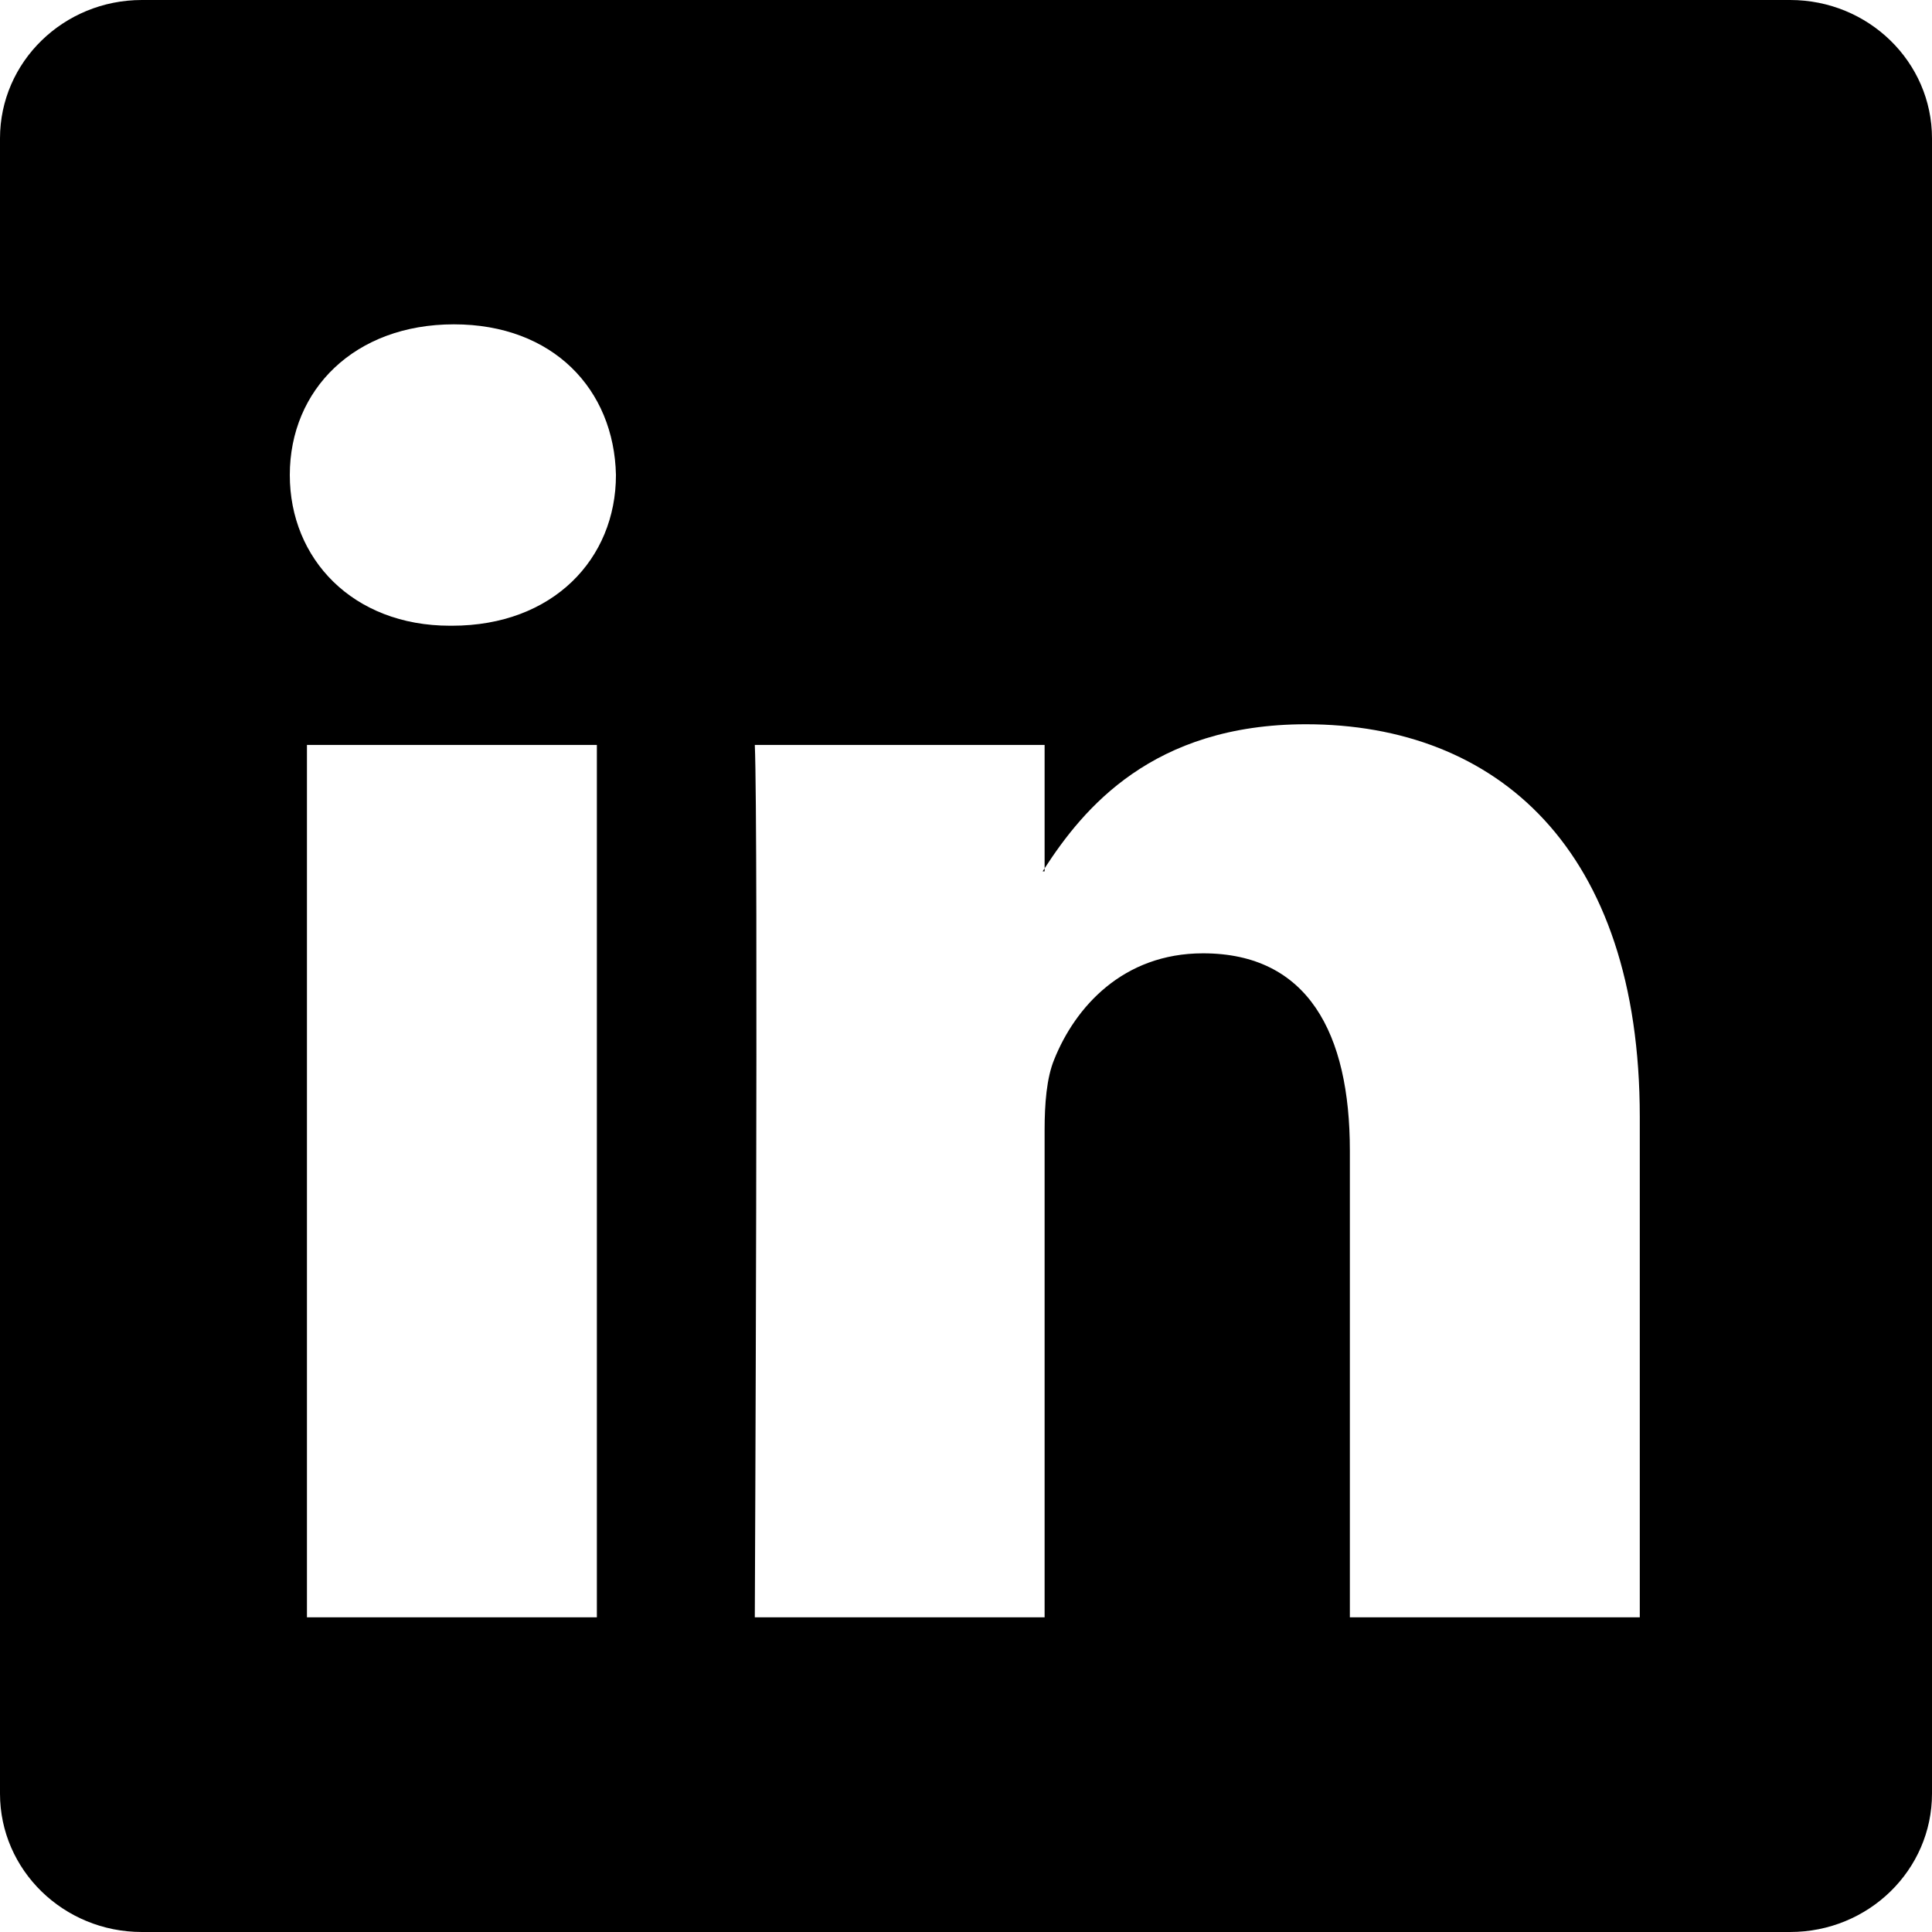
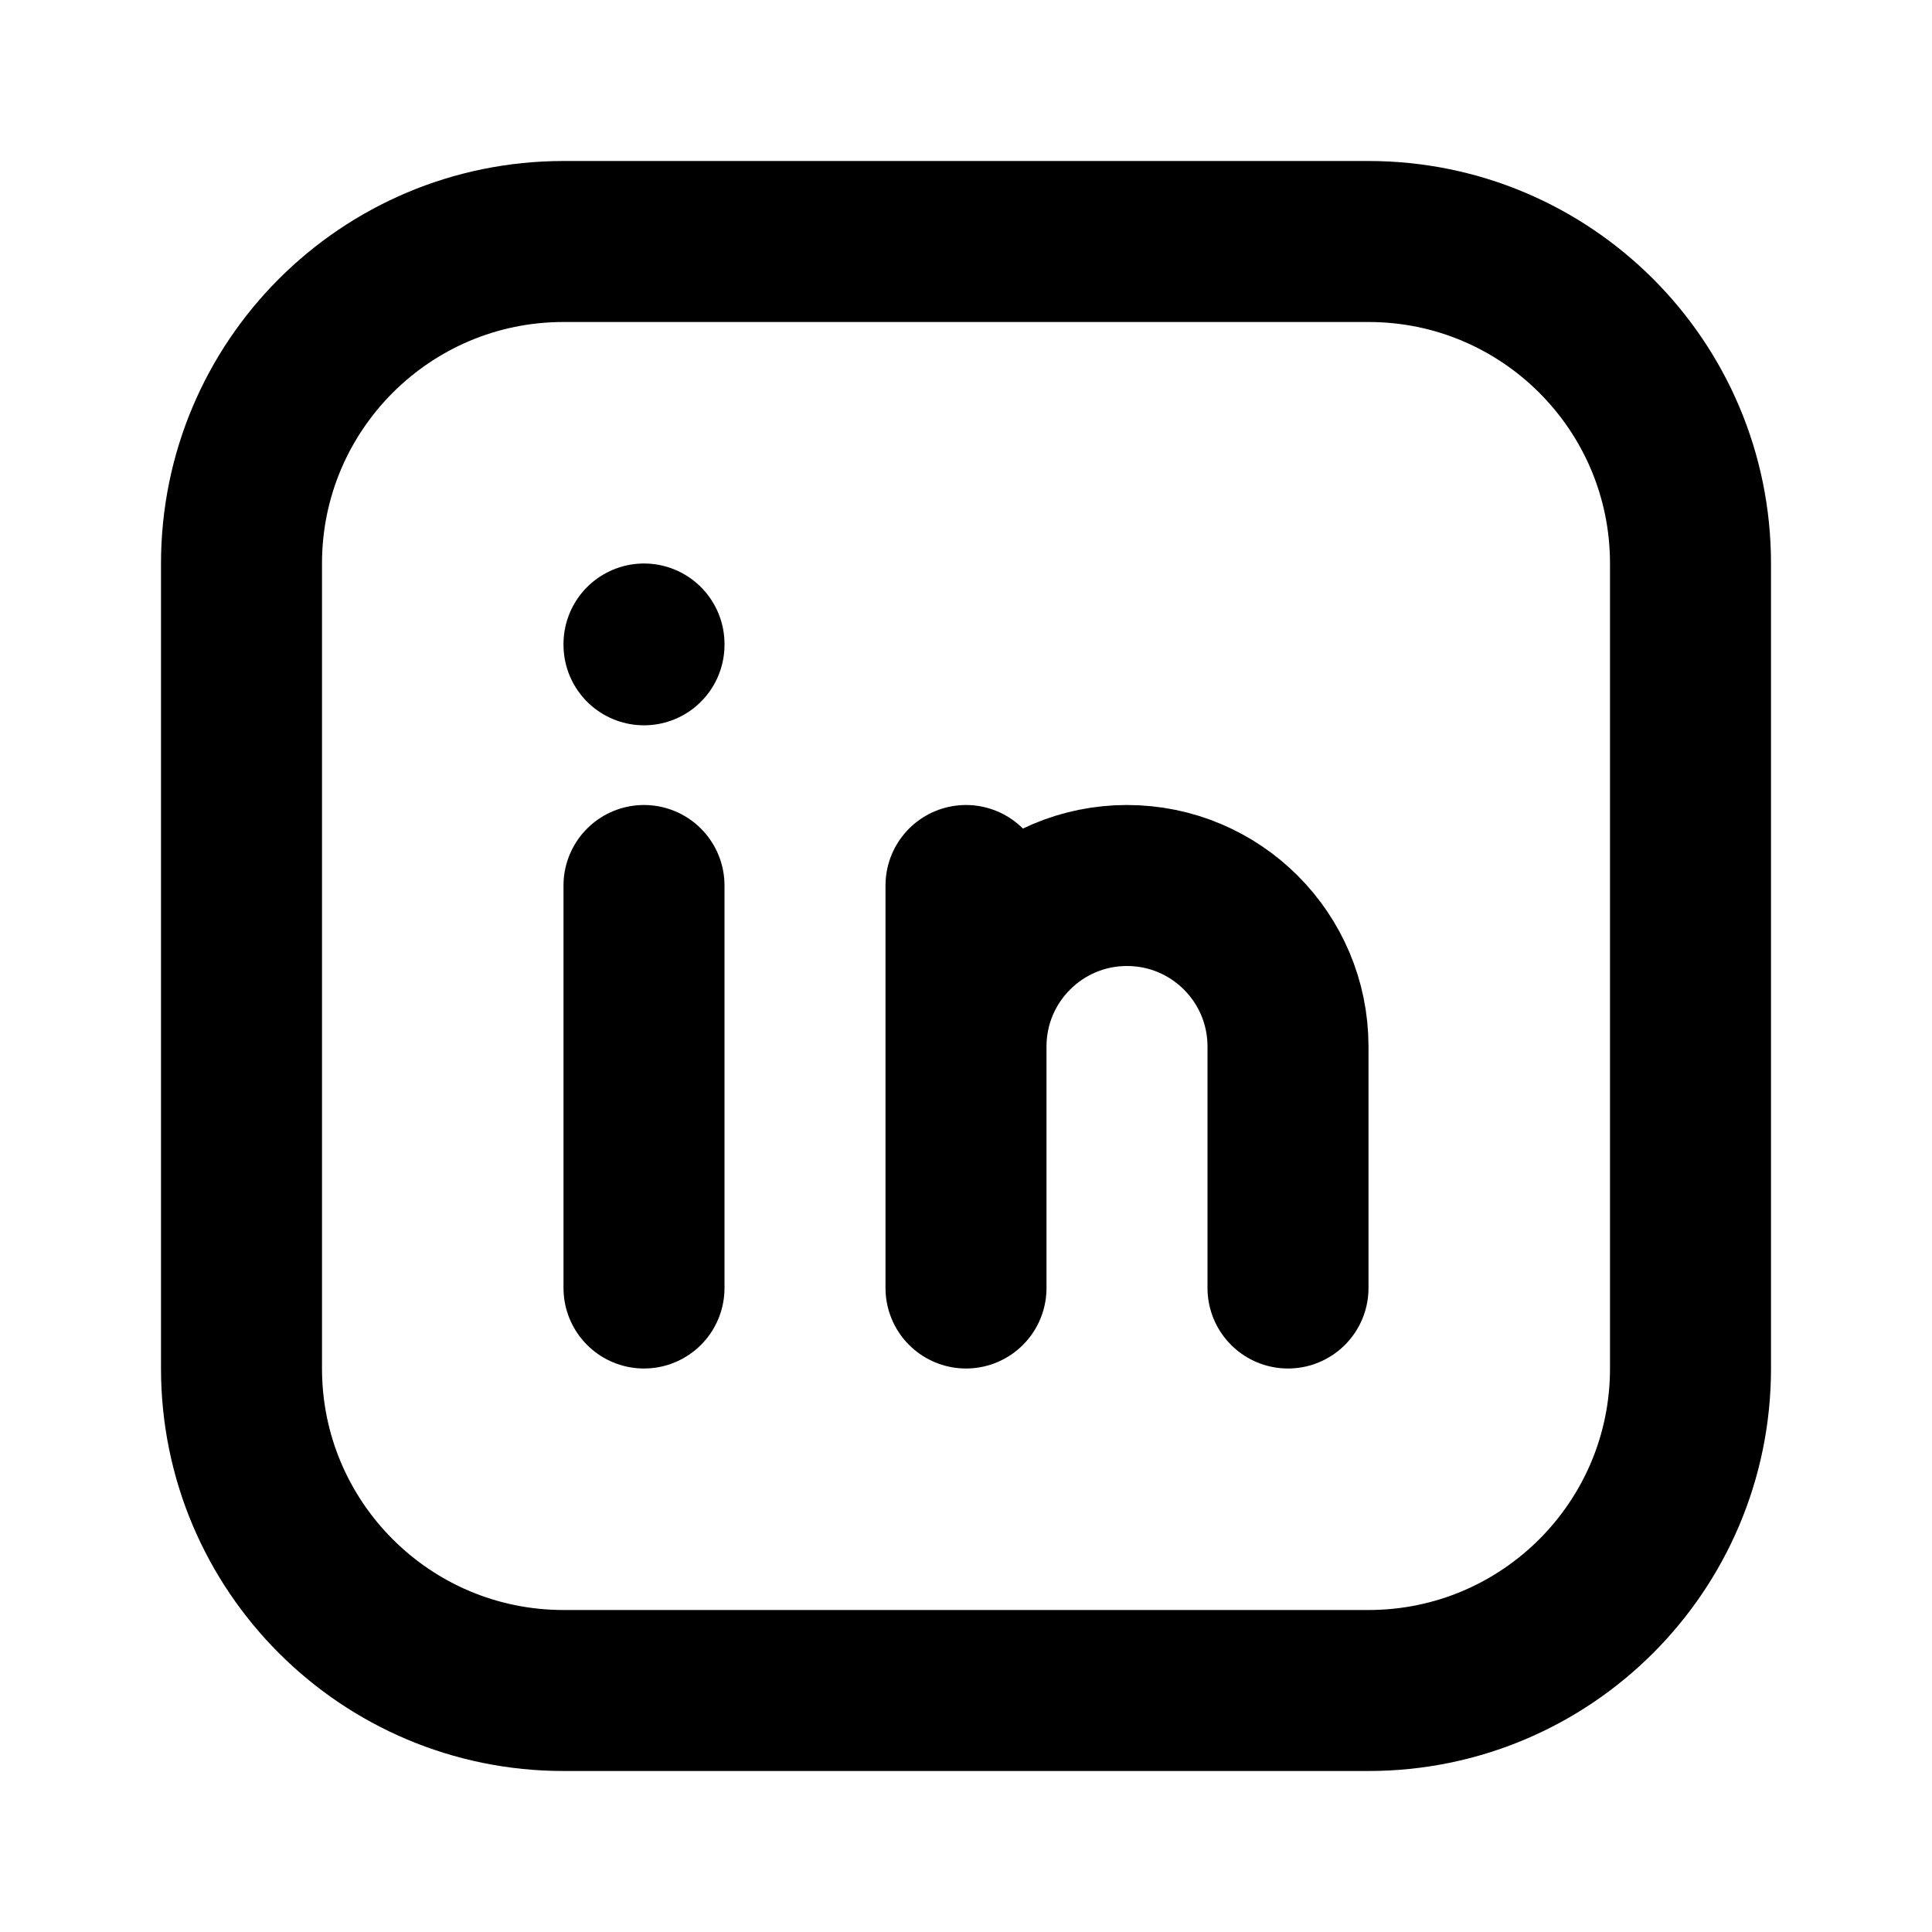
- <svg xmlns="http://www.w3.org/2000/svg" width="16" height="16" fill="currentColor" class="bi bi-linkedin" viewBox="0 0 16 16">
-   <path d="M0 1.146C0 .513.526 0 1.175 0h13.65C15.474 0 16 .513 16 1.146v13.708c0 .633-.526 1.146-1.175 1.146H1.175C.526 16 0 15.487 0 14.854zm4.943 12.248V6.169H2.542v7.225zm-1.2-8.212c.837 0 1.358-.554 1.358-1.248-.015-.709-.52-1.248-1.342-1.248S2.4 3.226 2.4 3.934c0 .694.521 1.248 1.327 1.248zm4.908 8.212V9.359c0-.216.016-.432.08-.586.173-.431.568-.878 1.232-.878.869 0 1.216.662 1.216 1.634v3.865h2.401V9.25c0-2.22-1.184-3.252-2.764-3.252-1.274 0-1.845.7-2.165 1.193v.025h-.016l.016-.025V6.169h-2.4c.03.678 0 7.225 0 7.225z" />
+ <svg xmlns="http://www.w3.org/2000/svg" viewBox="0 0 24 24">
+   <g fill="none" stroke="currentColor" stroke-linecap="round" stroke-linejoin="round" stroke-width="2">
+     <path d="M8 11v5m0-8v.01M12 16v-5m4 5v-3a2 2 0 1 0-4 0" />
+     <path d="M3 7a4 4 0 0 1 4-4h10a4 4 0 0 1 4 4v10a4 4 0 0 1-4 4H7a4 4 0 0 1-4-4z" />
+   </g>
</svg>
